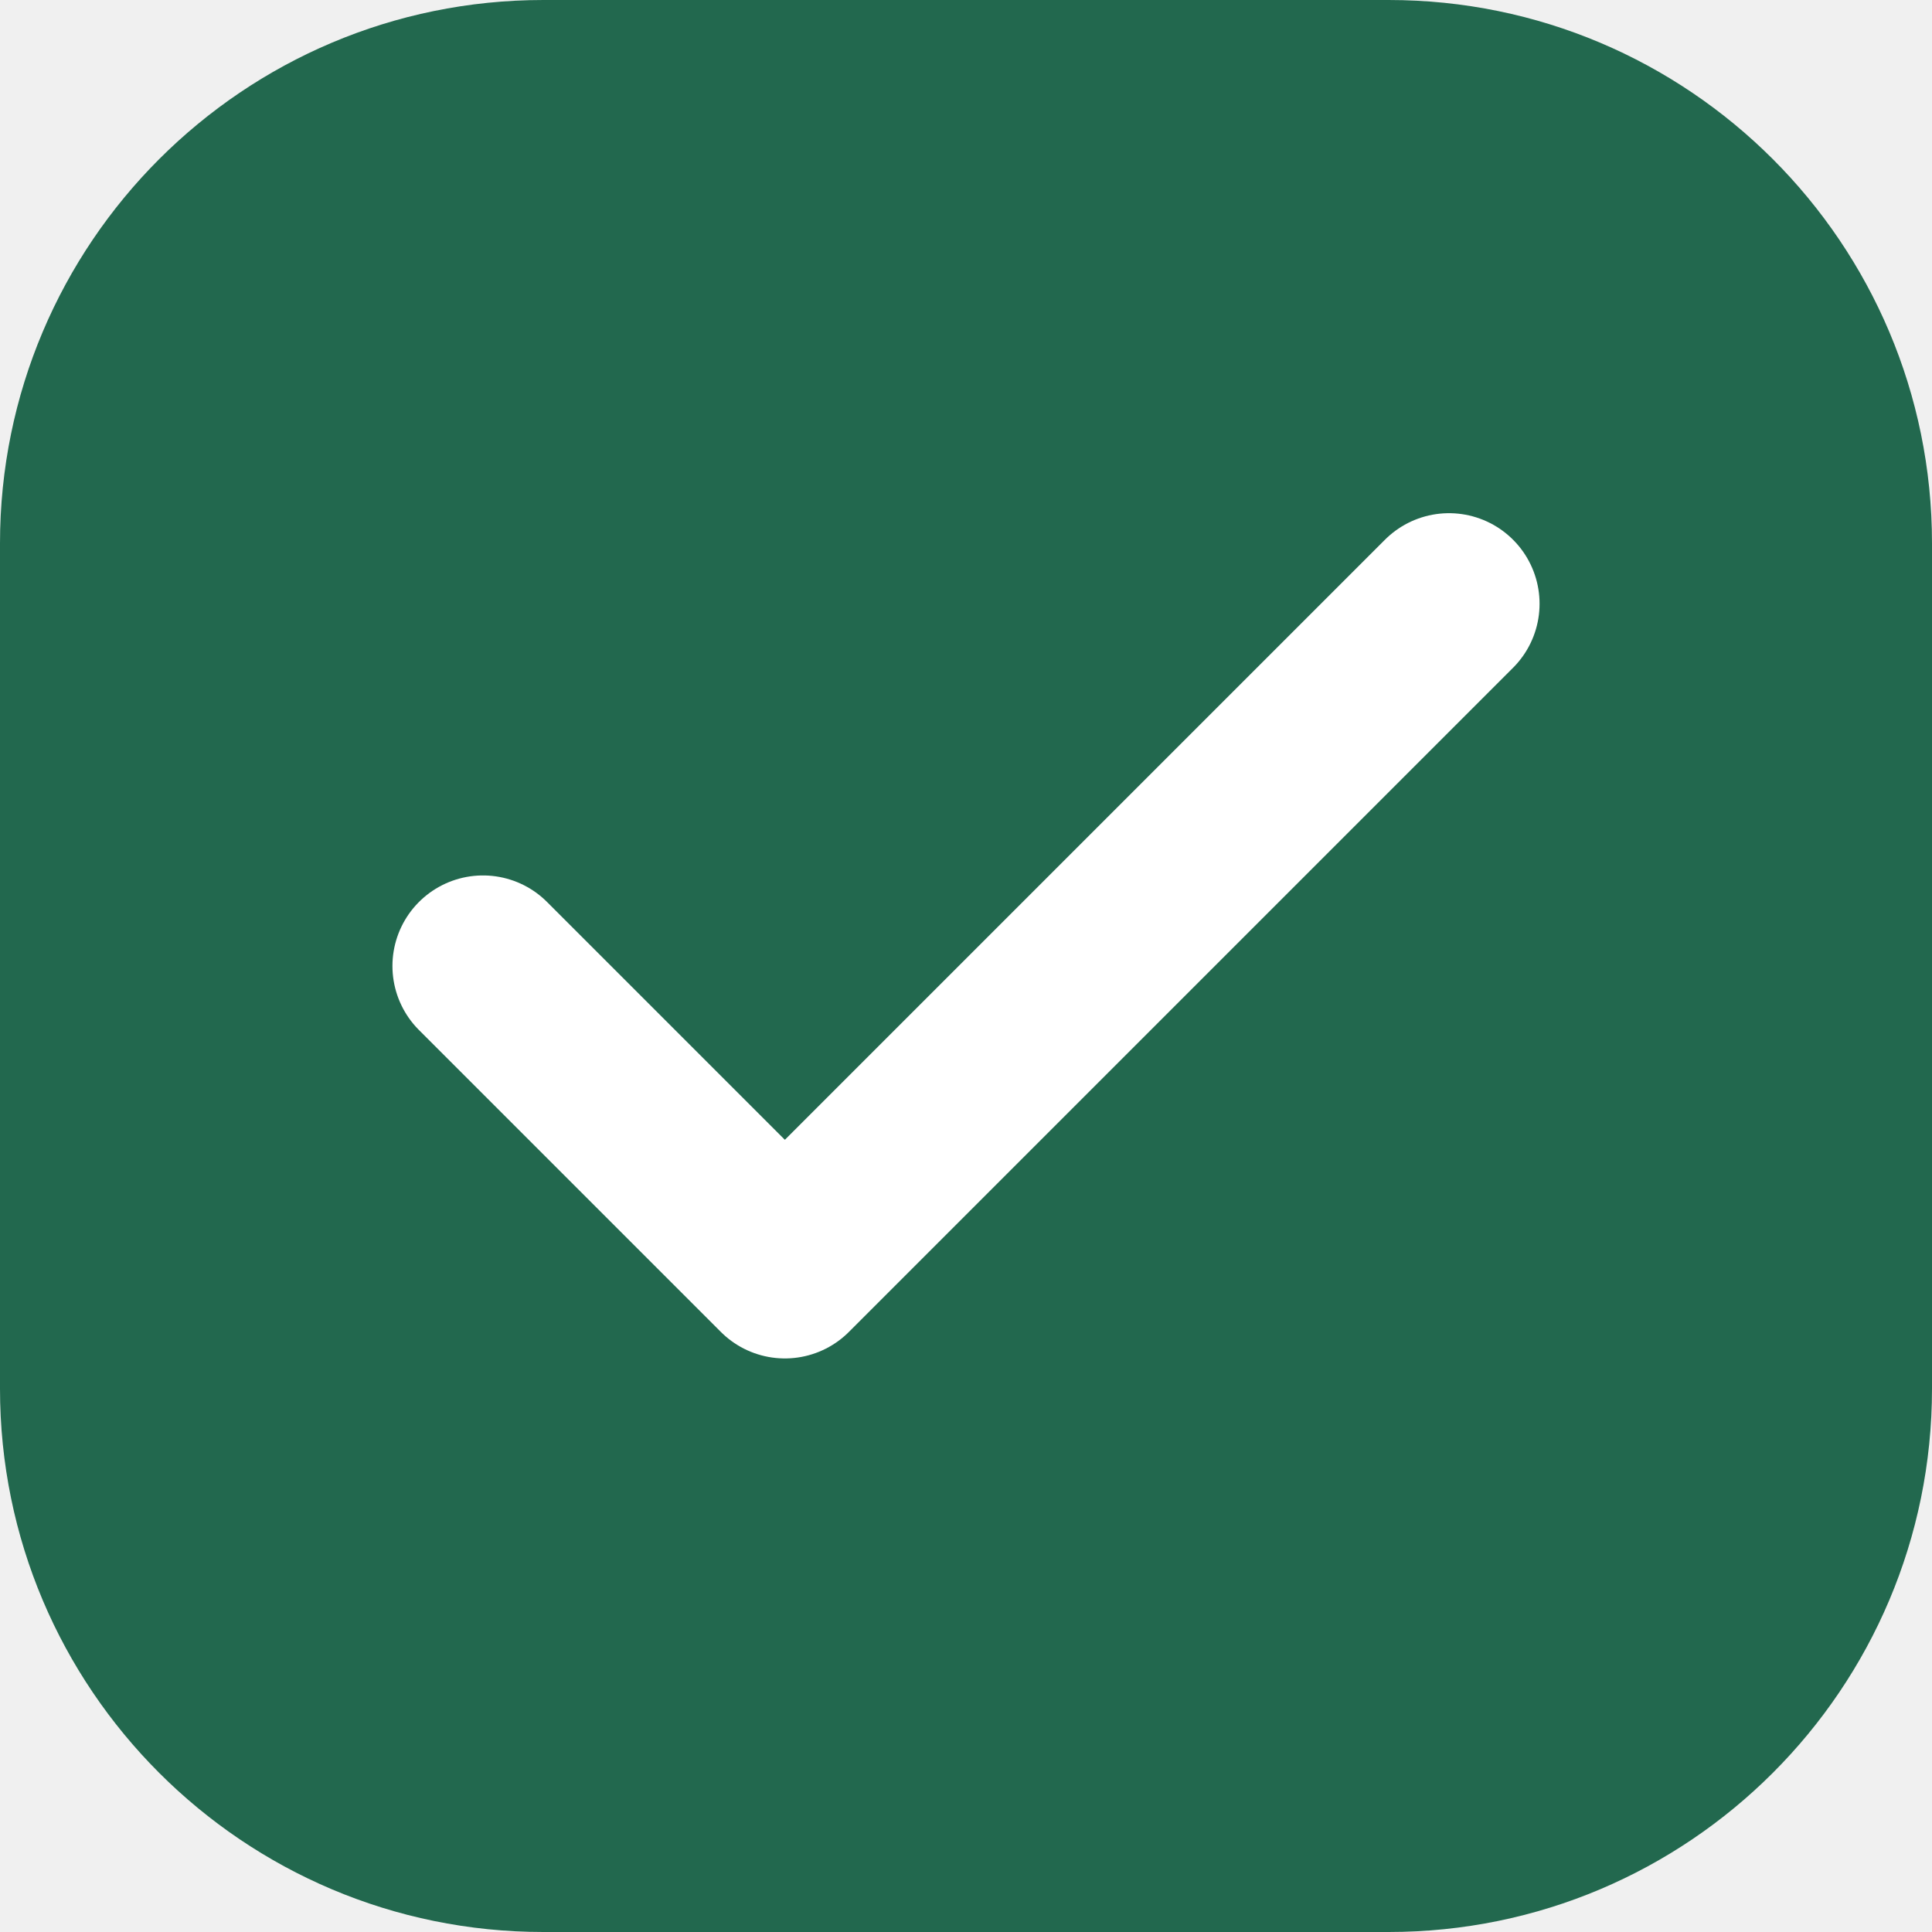
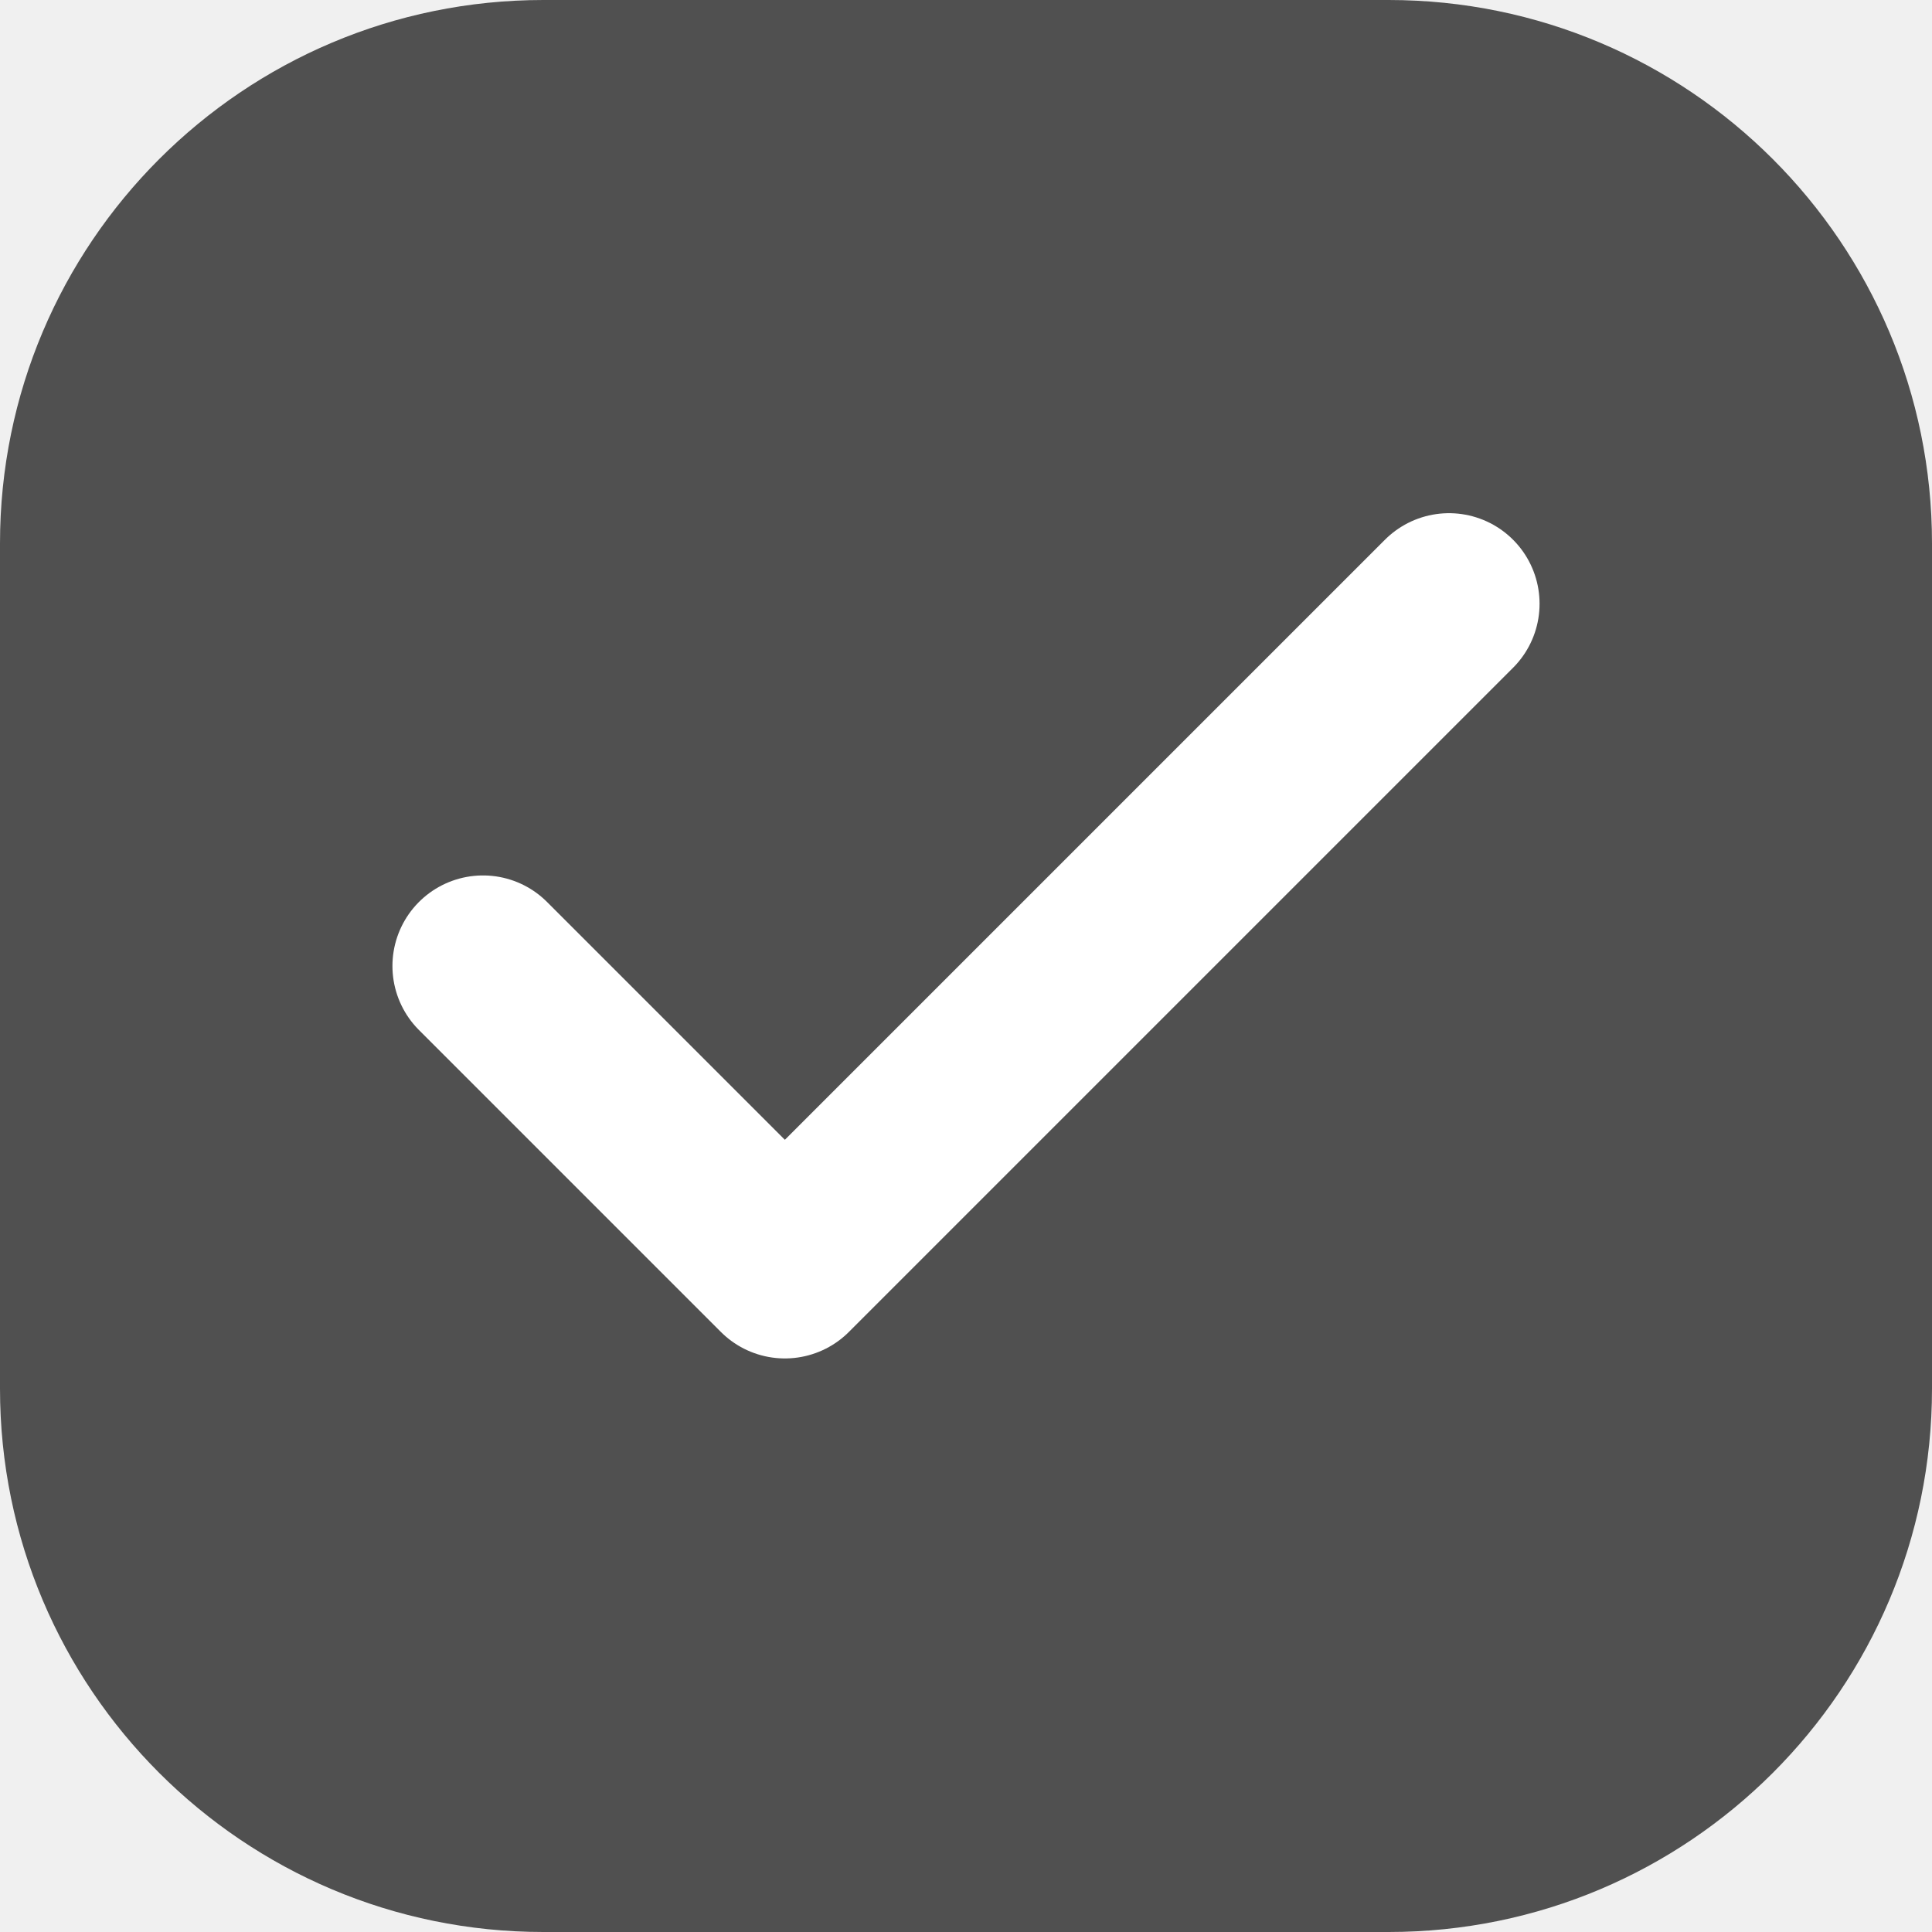
<svg xmlns="http://www.w3.org/2000/svg" viewBox="0 0 32 32">
-   <rect width="32" height="32" rx="9" fill="#22684e" />
+   <rect width="32" height="32" rx="9" fill="#505050" />
  <path d="m8 16 5 5L24 10" fill="none" stroke="white" stroke-width="3" stroke-linecap="round" stroke-linejoin="round" />
</svg>
